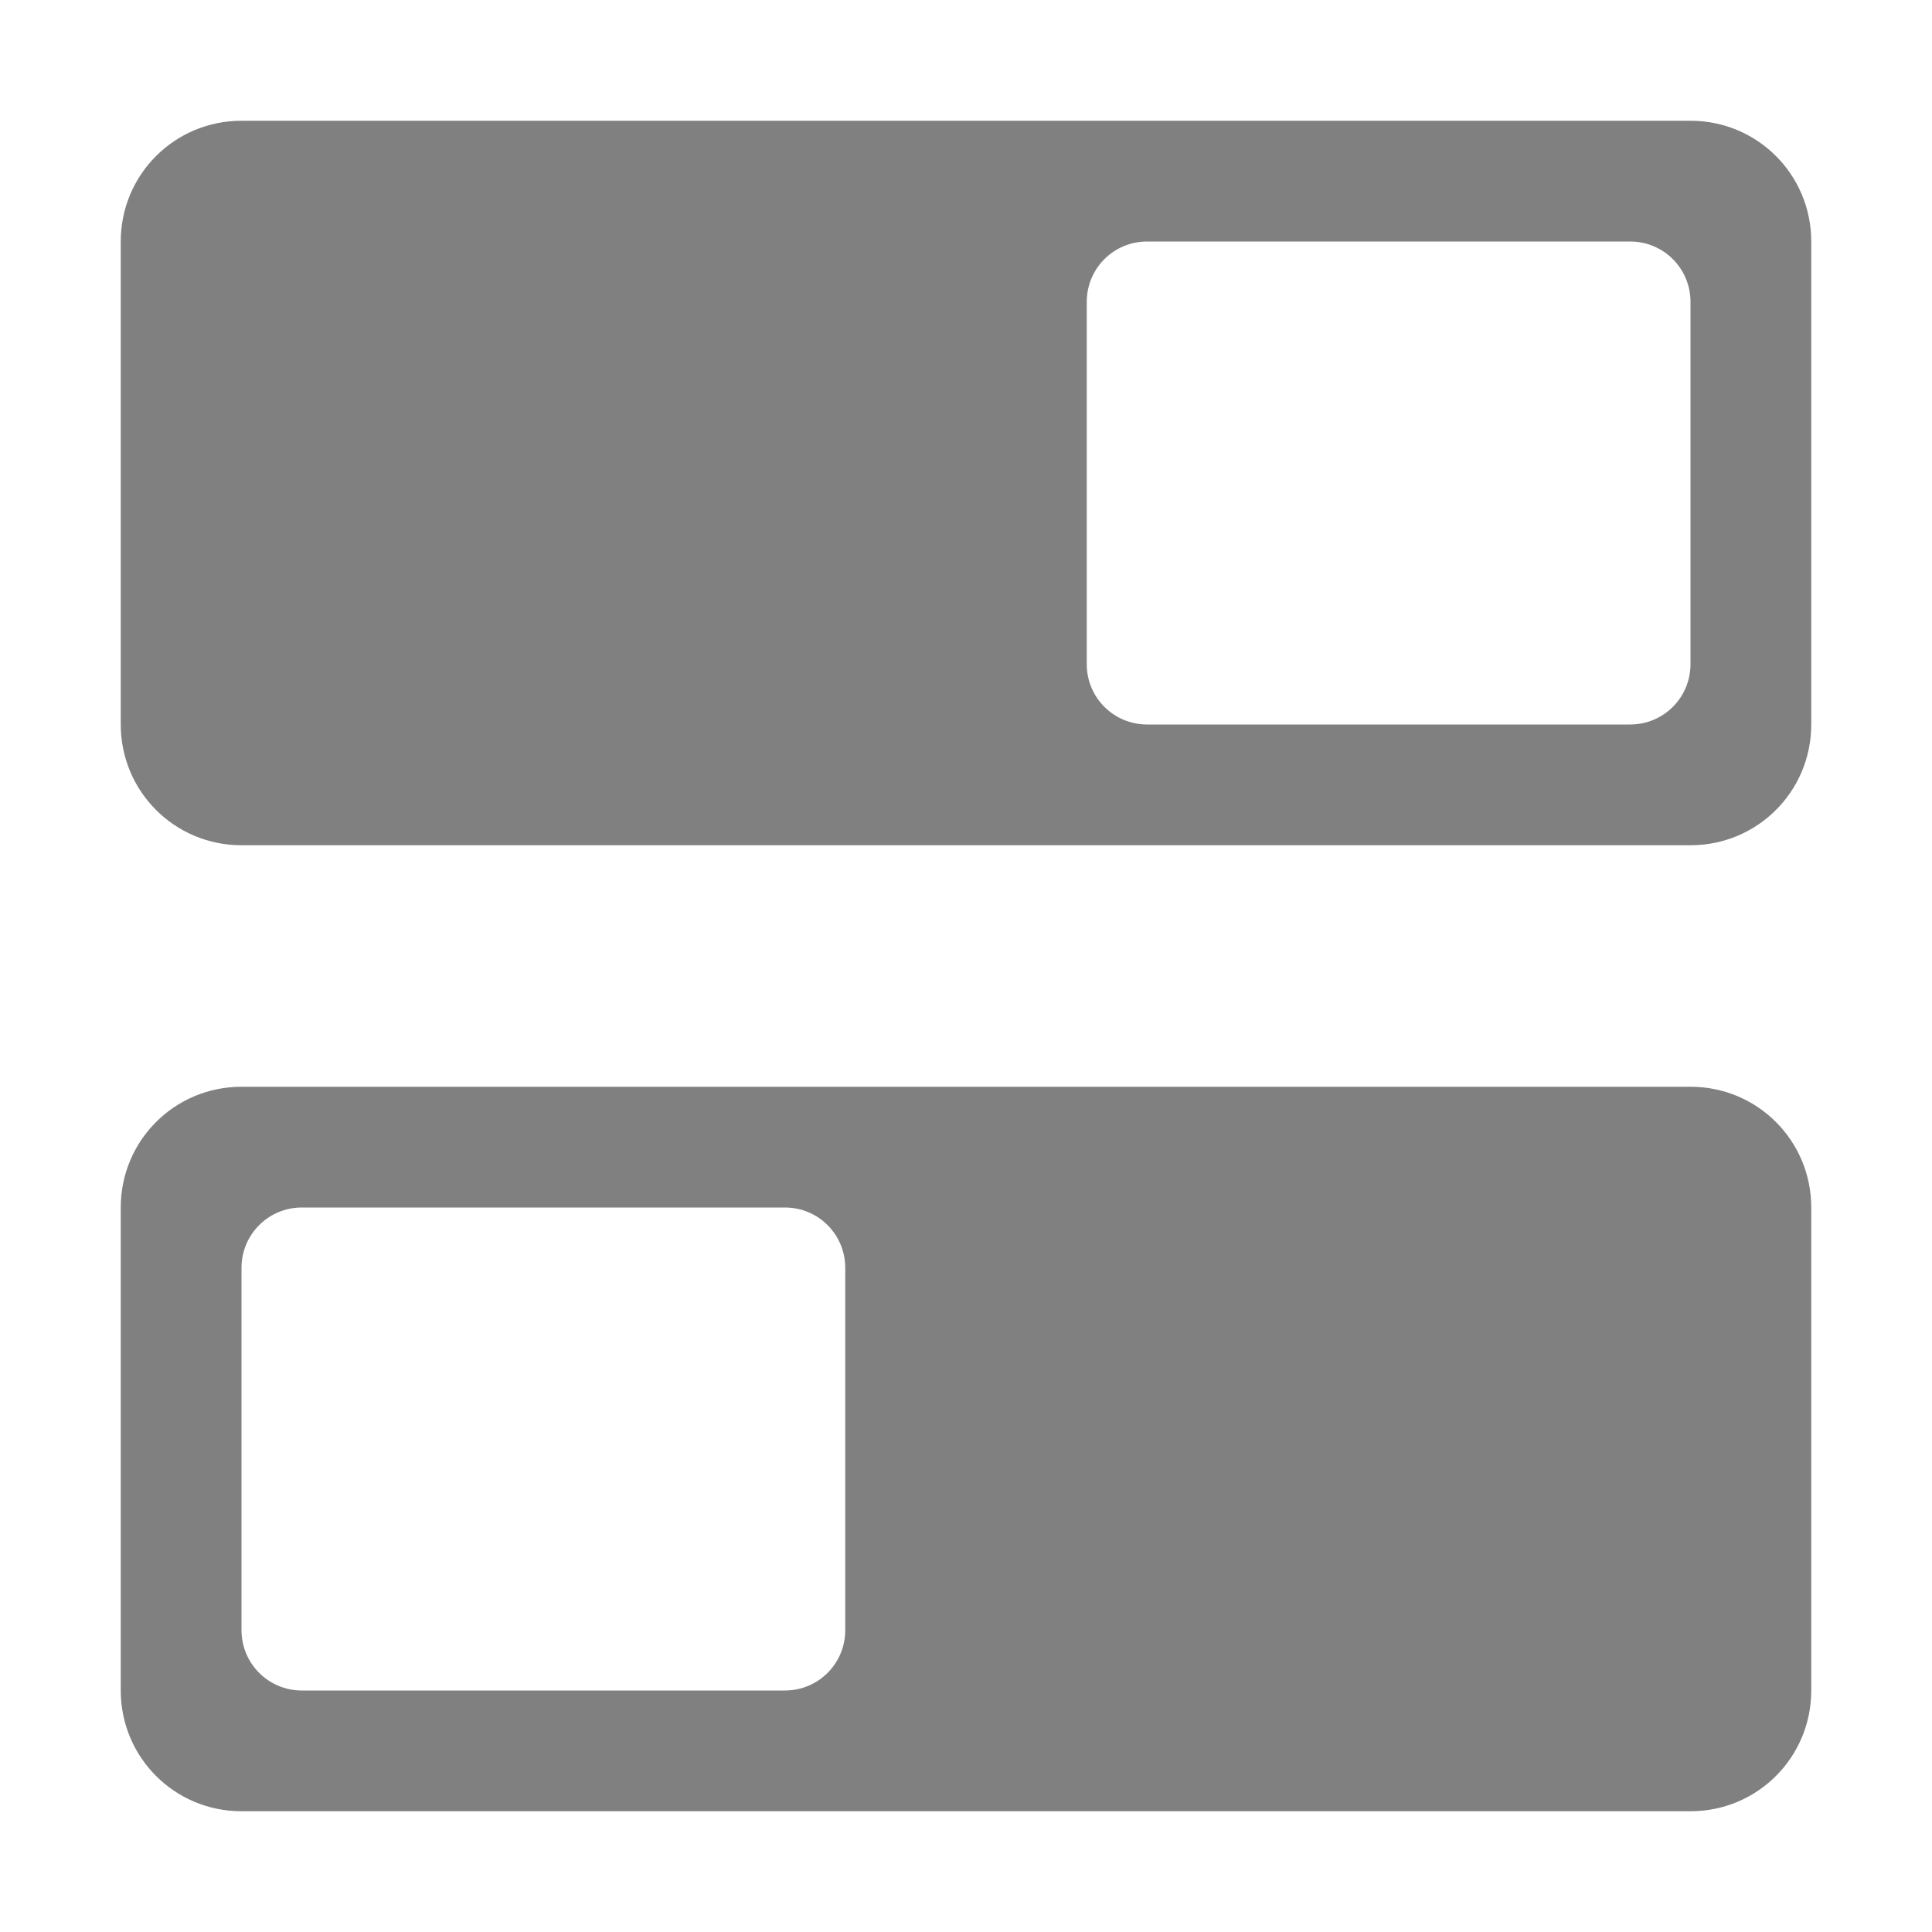
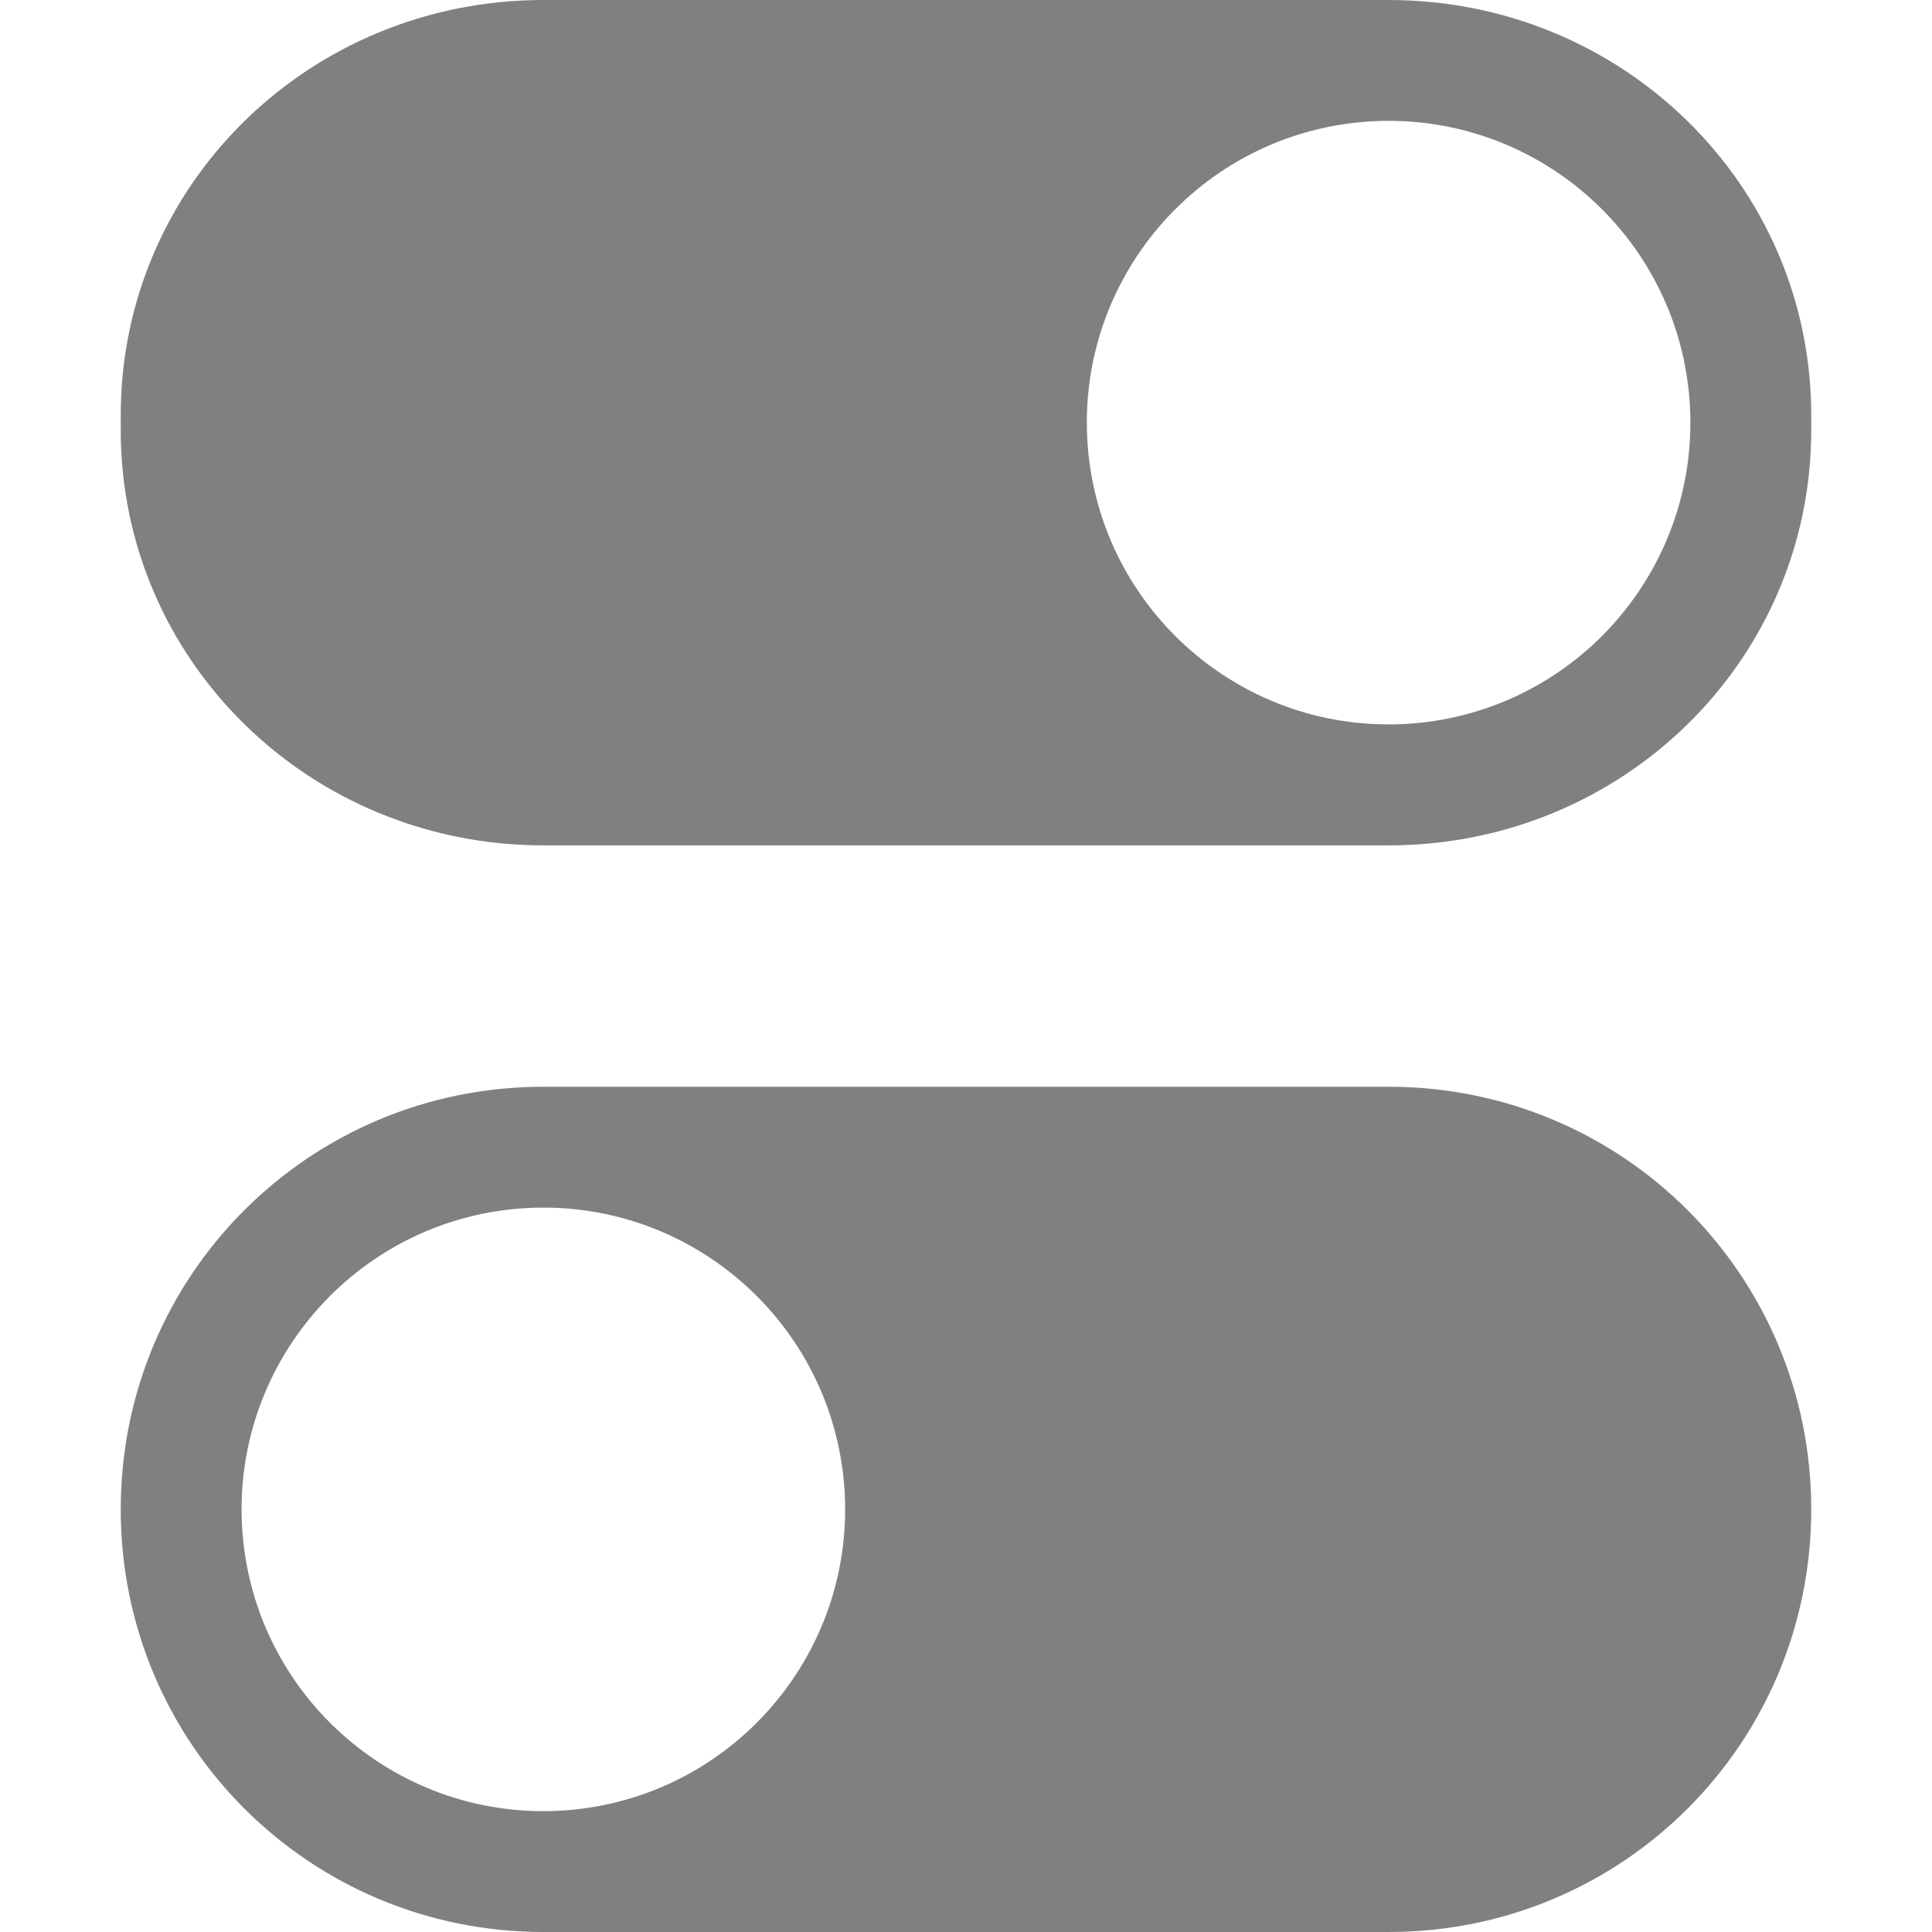
<svg xmlns="http://www.w3.org/2000/svg" xmlns:ns1="http://www.openswatchbook.org/uri/2009/osb" height="16" id="svg7384" version="1.1" width="16">
  <defs id="defs7386">
    <linearGradient id="linearGradient5606" ns1:paint="solid">
      <stop id="stop5608" offset="0" style="stop-color:#000000;stop-opacity:1;" />
    </linearGradient>
    <linearGradient id="linearGradient4526" ns1:paint="solid">
      <stop id="stop4528" offset="0" style="stop-color:#ffffff;stop-opacity:1;" />
    </linearGradient>
    <linearGradient id="linearGradient3600-4" ns1:paint="gradient">
      <stop id="stop3602-7" offset="0" style="stop-color:#f4f4f4;stop-opacity:1" />
      <stop id="stop3604-6" offset="1" style="stop-color:#dbdbdb;stop-opacity:1" />
    </linearGradient>
  </defs>
-   <g id="layer9" label="status" style="display:inline" transform="translate(-793.0002,67)" />
-   <g id="layer2" style="display:inline" transform="translate(-552,-300)" />
-   <g id="layer4" style="display:inline" transform="translate(-552,-300)" />
-   <g id="g1812" style="display:inline" transform="translate(-552,-300)" />
-   <g id="g6217" style="display:inline" transform="translate(-552,-300)" />
-   <g id="layer3" style="display:inline" transform="translate(-552,-300)" />
-   <g id="g1833" style="display:inline" transform="translate(-552,-300)">
-     <path d="m 554,301 c -0.554,0 -1,0.446 -1,1 v 4 c 0,0.554 0.446,1 1,1 h 12 c 0.554,0 1,-0.446 1,-1 v -4 c 0,-0.554 -0.446,-1 -1,-1 z m 7.5,1 h 4 c 0.277,0 0.5,0.223 0.5,0.5 v 3 c 0,0.277 -0.223,0.5 -0.5,0.5 h -4 c -0.277,0 -0.5,-0.223 -0.5,-0.5 v -3 c 0,-0.277 0.223,-0.5 0.5,-0.5 z" id="rect3862-2" style="opacity:1;fill:#808080;fill-opacity:1;stroke:none;stroke-width:0.5;stroke-linecap:round;stroke-linejoin:round;stroke-miterlimit:4;stroke-dasharray:none;stroke-opacity:1" />
-     <path d="m 554,309 c -0.554,0 -1,0.446 -1,1 v 4 c 0,0.554 0.446,1 1,1 h 12 c 0.554,0 1,-0.446 1,-1 v -4 c 0,-0.554 -0.446,-1 -1,-1 z m 0.5,1 h 4 c 0.277,0 0.5,0.223 0.5,0.5 v 3 c 0,0.277 -0.223,0.5 -0.5,0.5 h -4 c -0.277,0 -0.5,-0.223 -0.5,-0.5 v -3 c 0,-0.277 0.223,-0.5 0.5,-0.5 z" id="rect3862-7-1" style="display:inline;opacity:1;fill:#808080;fill-opacity:1;stroke:none;stroke-width:0.5;stroke-linecap:round;stroke-linejoin:round;stroke-miterlimit:4;stroke-dasharray:none;stroke-opacity:1" />
+   <g id="layer9" label="status" style="display:inline" transform="translate(-793.0003,67)" />
+   <g id="layer2" style="display:inline" transform="translate(-552.0001,-300)" />
+   <g id="layer4" style="display:inline" transform="translate(-552.0001,-300)" />
+   <g id="g1812" style="display:inline" transform="translate(-552.0001,-300)" />
+   <g id="g6217" style="display:inline" transform="translate(-552.0001,-300)" />
+   <g id="layer3" style="display:inline" transform="translate(-552.0001,-300)" />
+   <g id="g1833" style="display:inline" transform="translate(-552.0001,-300)">
+     <path d="m 556.5,300 c -1.939,0 -3.5,1.533 -3.5,3.438 v 0.125 c 0,1.904 1.561,3.438 3.5,3.438 h 7 c 1.939,0 3.5,-1.533 3.5,-3.438 v -0.125 C 567,301.533 565.439,300 563.5,300 Z m 6.873,1.004 a 2.5,2.5 0 0 1 2.623,2.367 v 0.002 a 2.5,2.5 0 0 1 -2.369,2.623 2.5,2.5 0 0 1 -2.623,-2.369 2.5,2.5 0 0 1 2.369,-2.623 z" id="rect5308" style="opacity:1;vector-effect:none;fill:#808080;fill-opacity:1;stroke:none;stroke-width:1;stroke-linecap:round;stroke-linejoin:round;stroke-miterlimit:4;stroke-dasharray:none;stroke-dashoffset:0;stroke-opacity:1" />
+     <path d="m 556.5,309 c -1.939,0 -3.5,1.561 -3.5,3.5 0,1.939 1.561,3.5 3.5,3.5 h 7 c 1.939,0 3.5,-1.561 3.5,-3.5 0,-1.939 -1.561,-3.5 -3.5,-3.5 z m -0.127,1.004 a 2.5,2.5 0 0 1 2.623,2.367 v 0.002 a 2.5,2.5 0 0 1 -2.369,2.623 2.5,2.5 0 0 1 -2.623,-2.369 2.5,2.5 0 0 1 2.369,-2.623 z" id="rect5308-3" style="display:inline;opacity:1;vector-effect:none;fill:#808080;fill-opacity:1;stroke:none;stroke-width:1;stroke-linecap:round;stroke-linejoin:round;stroke-miterlimit:4;stroke-dasharray:none;stroke-dashoffset:0;stroke-opacity:1" />
  </g>
-   <g id="layer1" style="display:inline" transform="translate(-552,-300)" />
+   <g id="layer1" style="display:inline" transform="translate(-552.0001,-300)" />
</svg>
